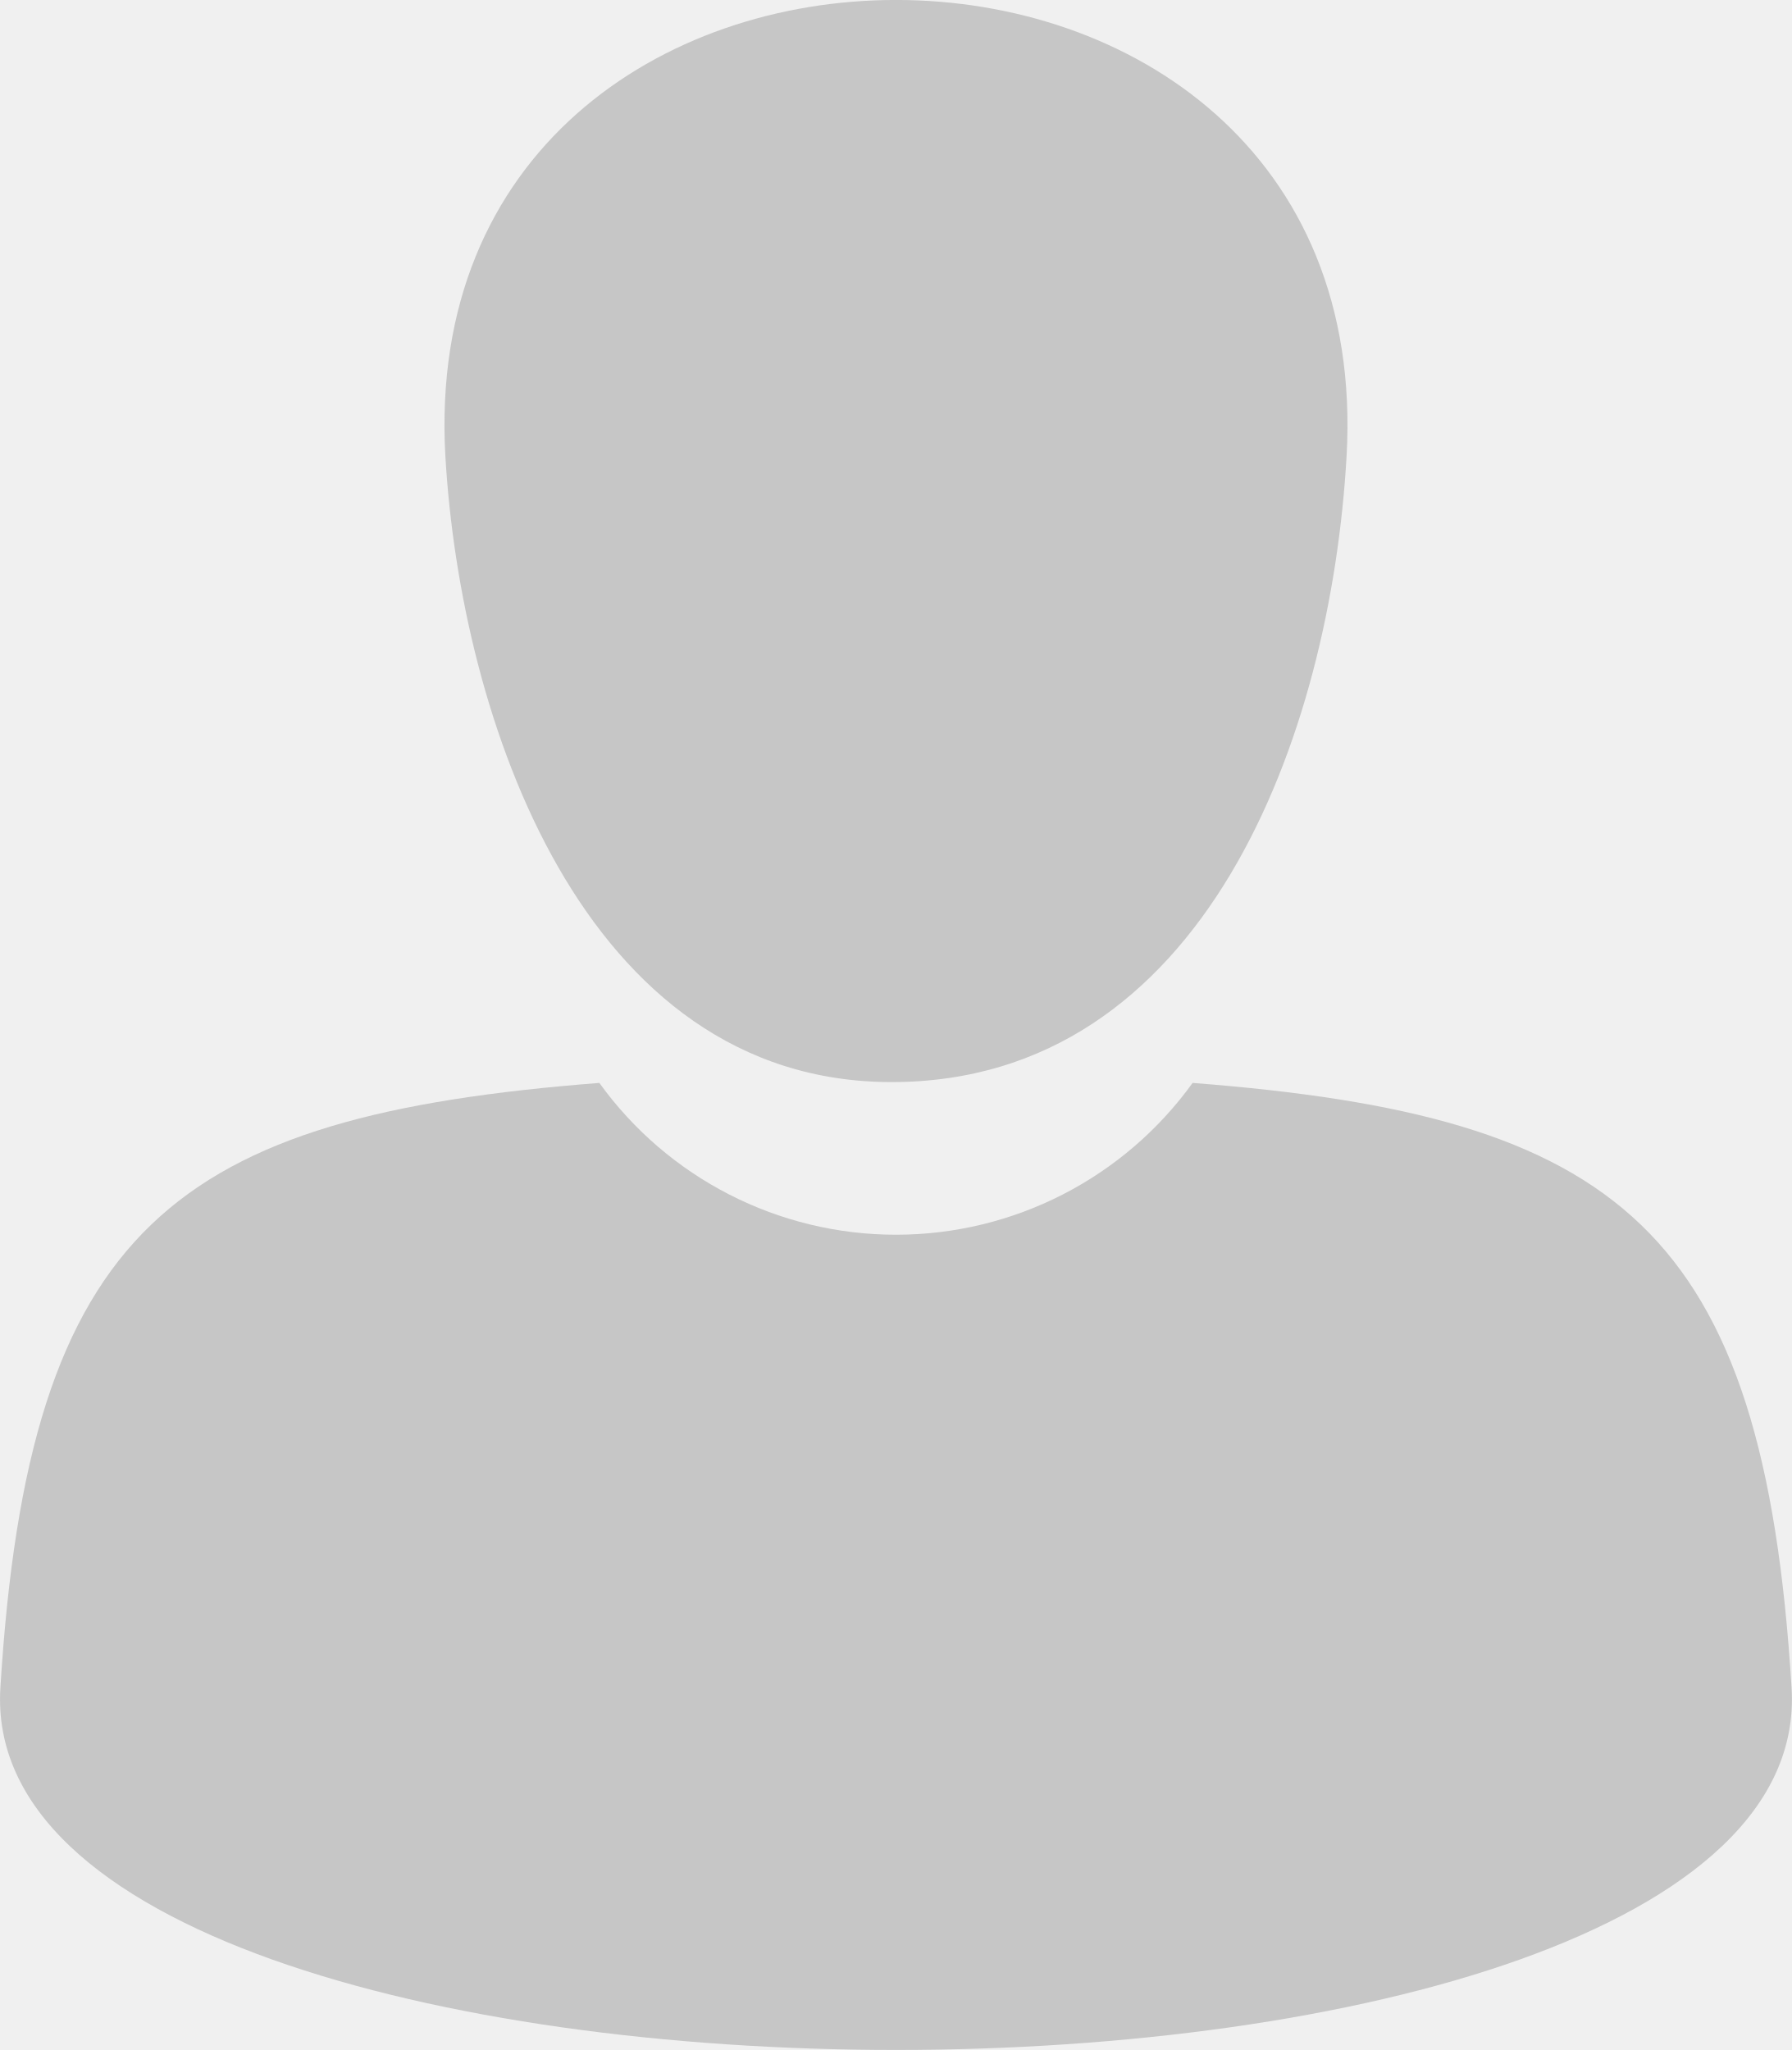
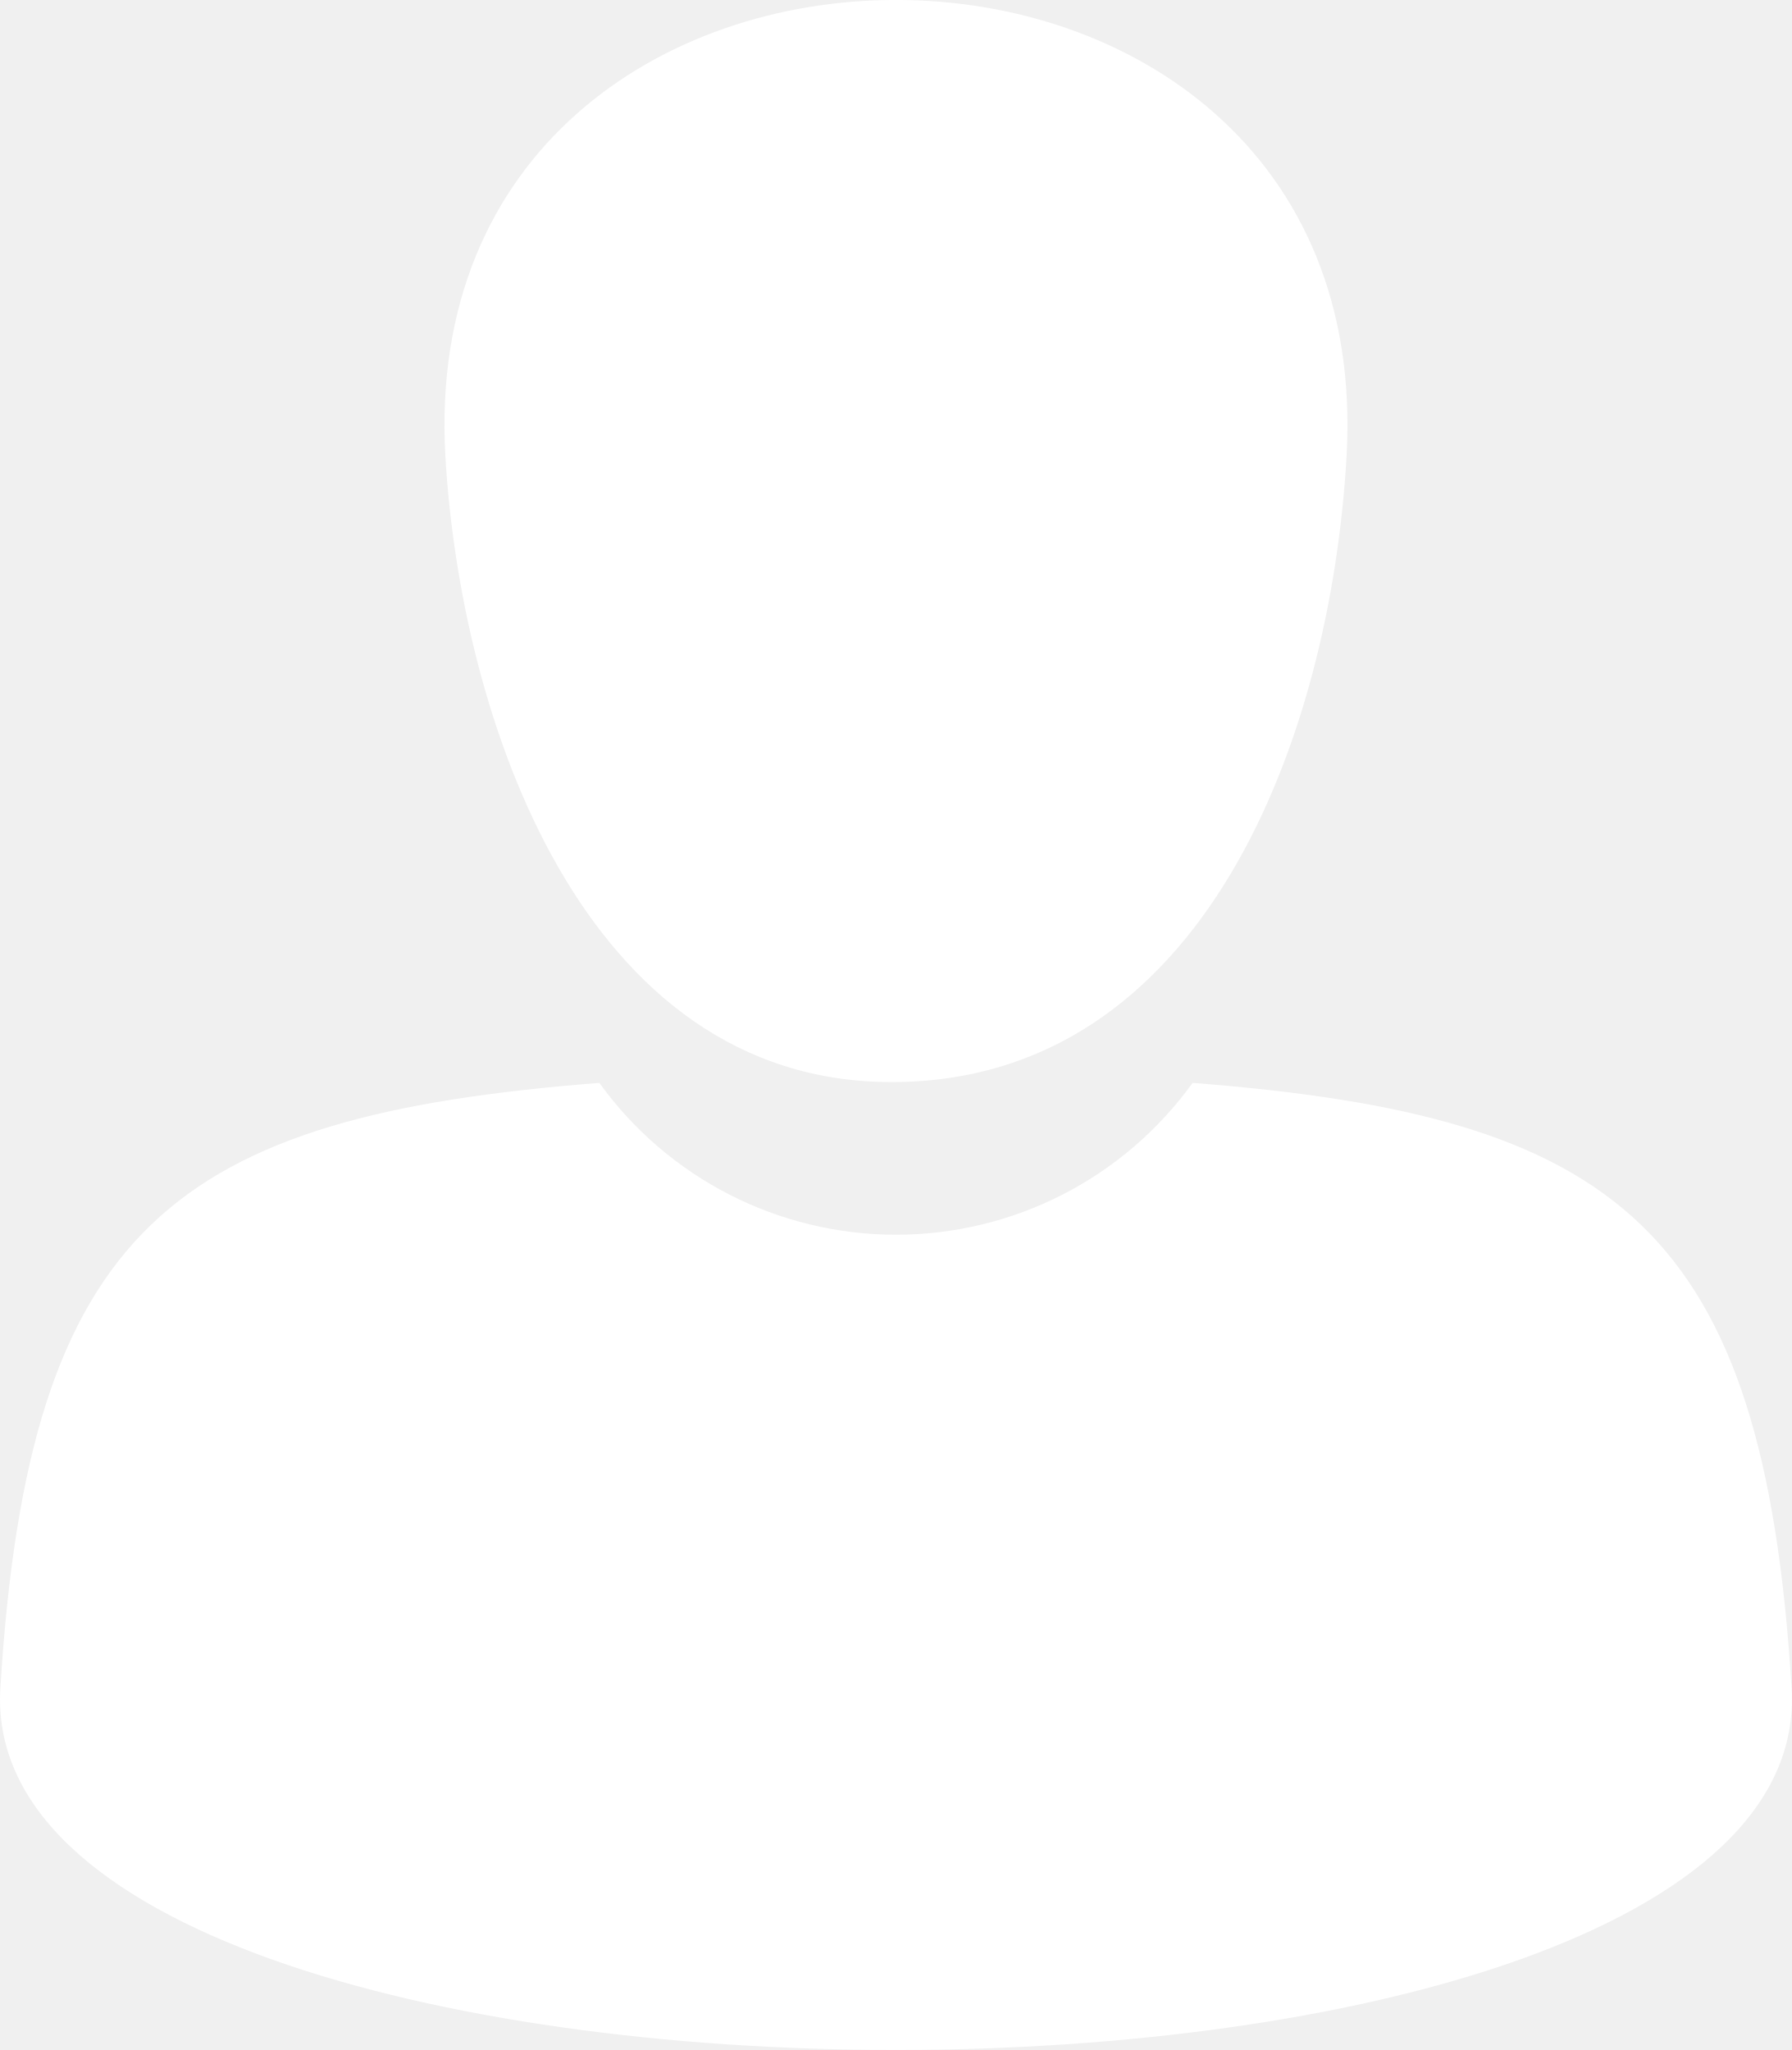
<svg xmlns="http://www.w3.org/2000/svg" width="23.808" height="27.241" viewBox="0 0 23.808 27.241">
  <g id="np_user_2190759_717171" transform="translate(-14.865 -9.8)">
-     <path id="Path_185" data-name="Path 185" d="M32.305,15.858c.2,3.473,1.82,8.321,5.929,8.321,4.155,0,5.834-4.591,6.045-8.321.454-8.078-12.428-8.078-11.974,0Z" transform="translate(-11.523 0)" fill="#C6C6C6" fill-rule="evenodd" />
-     <path id="Path_186" data-name="Path 186" d="M14.87,60.31c.376-6.136,2.314-7.6,7.958-8.04a4.858,4.858,0,0,0,7.882,0c5.645.437,7.583,1.907,7.958,8.04C39.061,66.724,14.477,66.724,14.87,60.31Z" transform="translate(0 -28.08)" fill="#C6C6C6" fill-rule="evenodd" />
+     <path id="Path_185" data-name="Path 185" d="M32.305,15.858c.2,3.473,1.82,8.321,5.929,8.321,4.155,0,5.834-4.591,6.045-8.321.454-8.078-12.428-8.078-11.974,0Z" transform="translate(-11.523 0)" fill="#fff" fill-rule="evenodd" />
+     <path id="Path_186" data-name="Path 186" d="M14.87,60.31c.376-6.136,2.314-7.6,7.958-8.04a4.858,4.858,0,0,0,7.882,0c5.645.437,7.583,1.907,7.958,8.04C39.061,66.724,14.477,66.724,14.87,60.31Z" transform="translate(0 -28.08)" fill="#fff" fill-rule="evenodd" />
  </g>
</svg>
